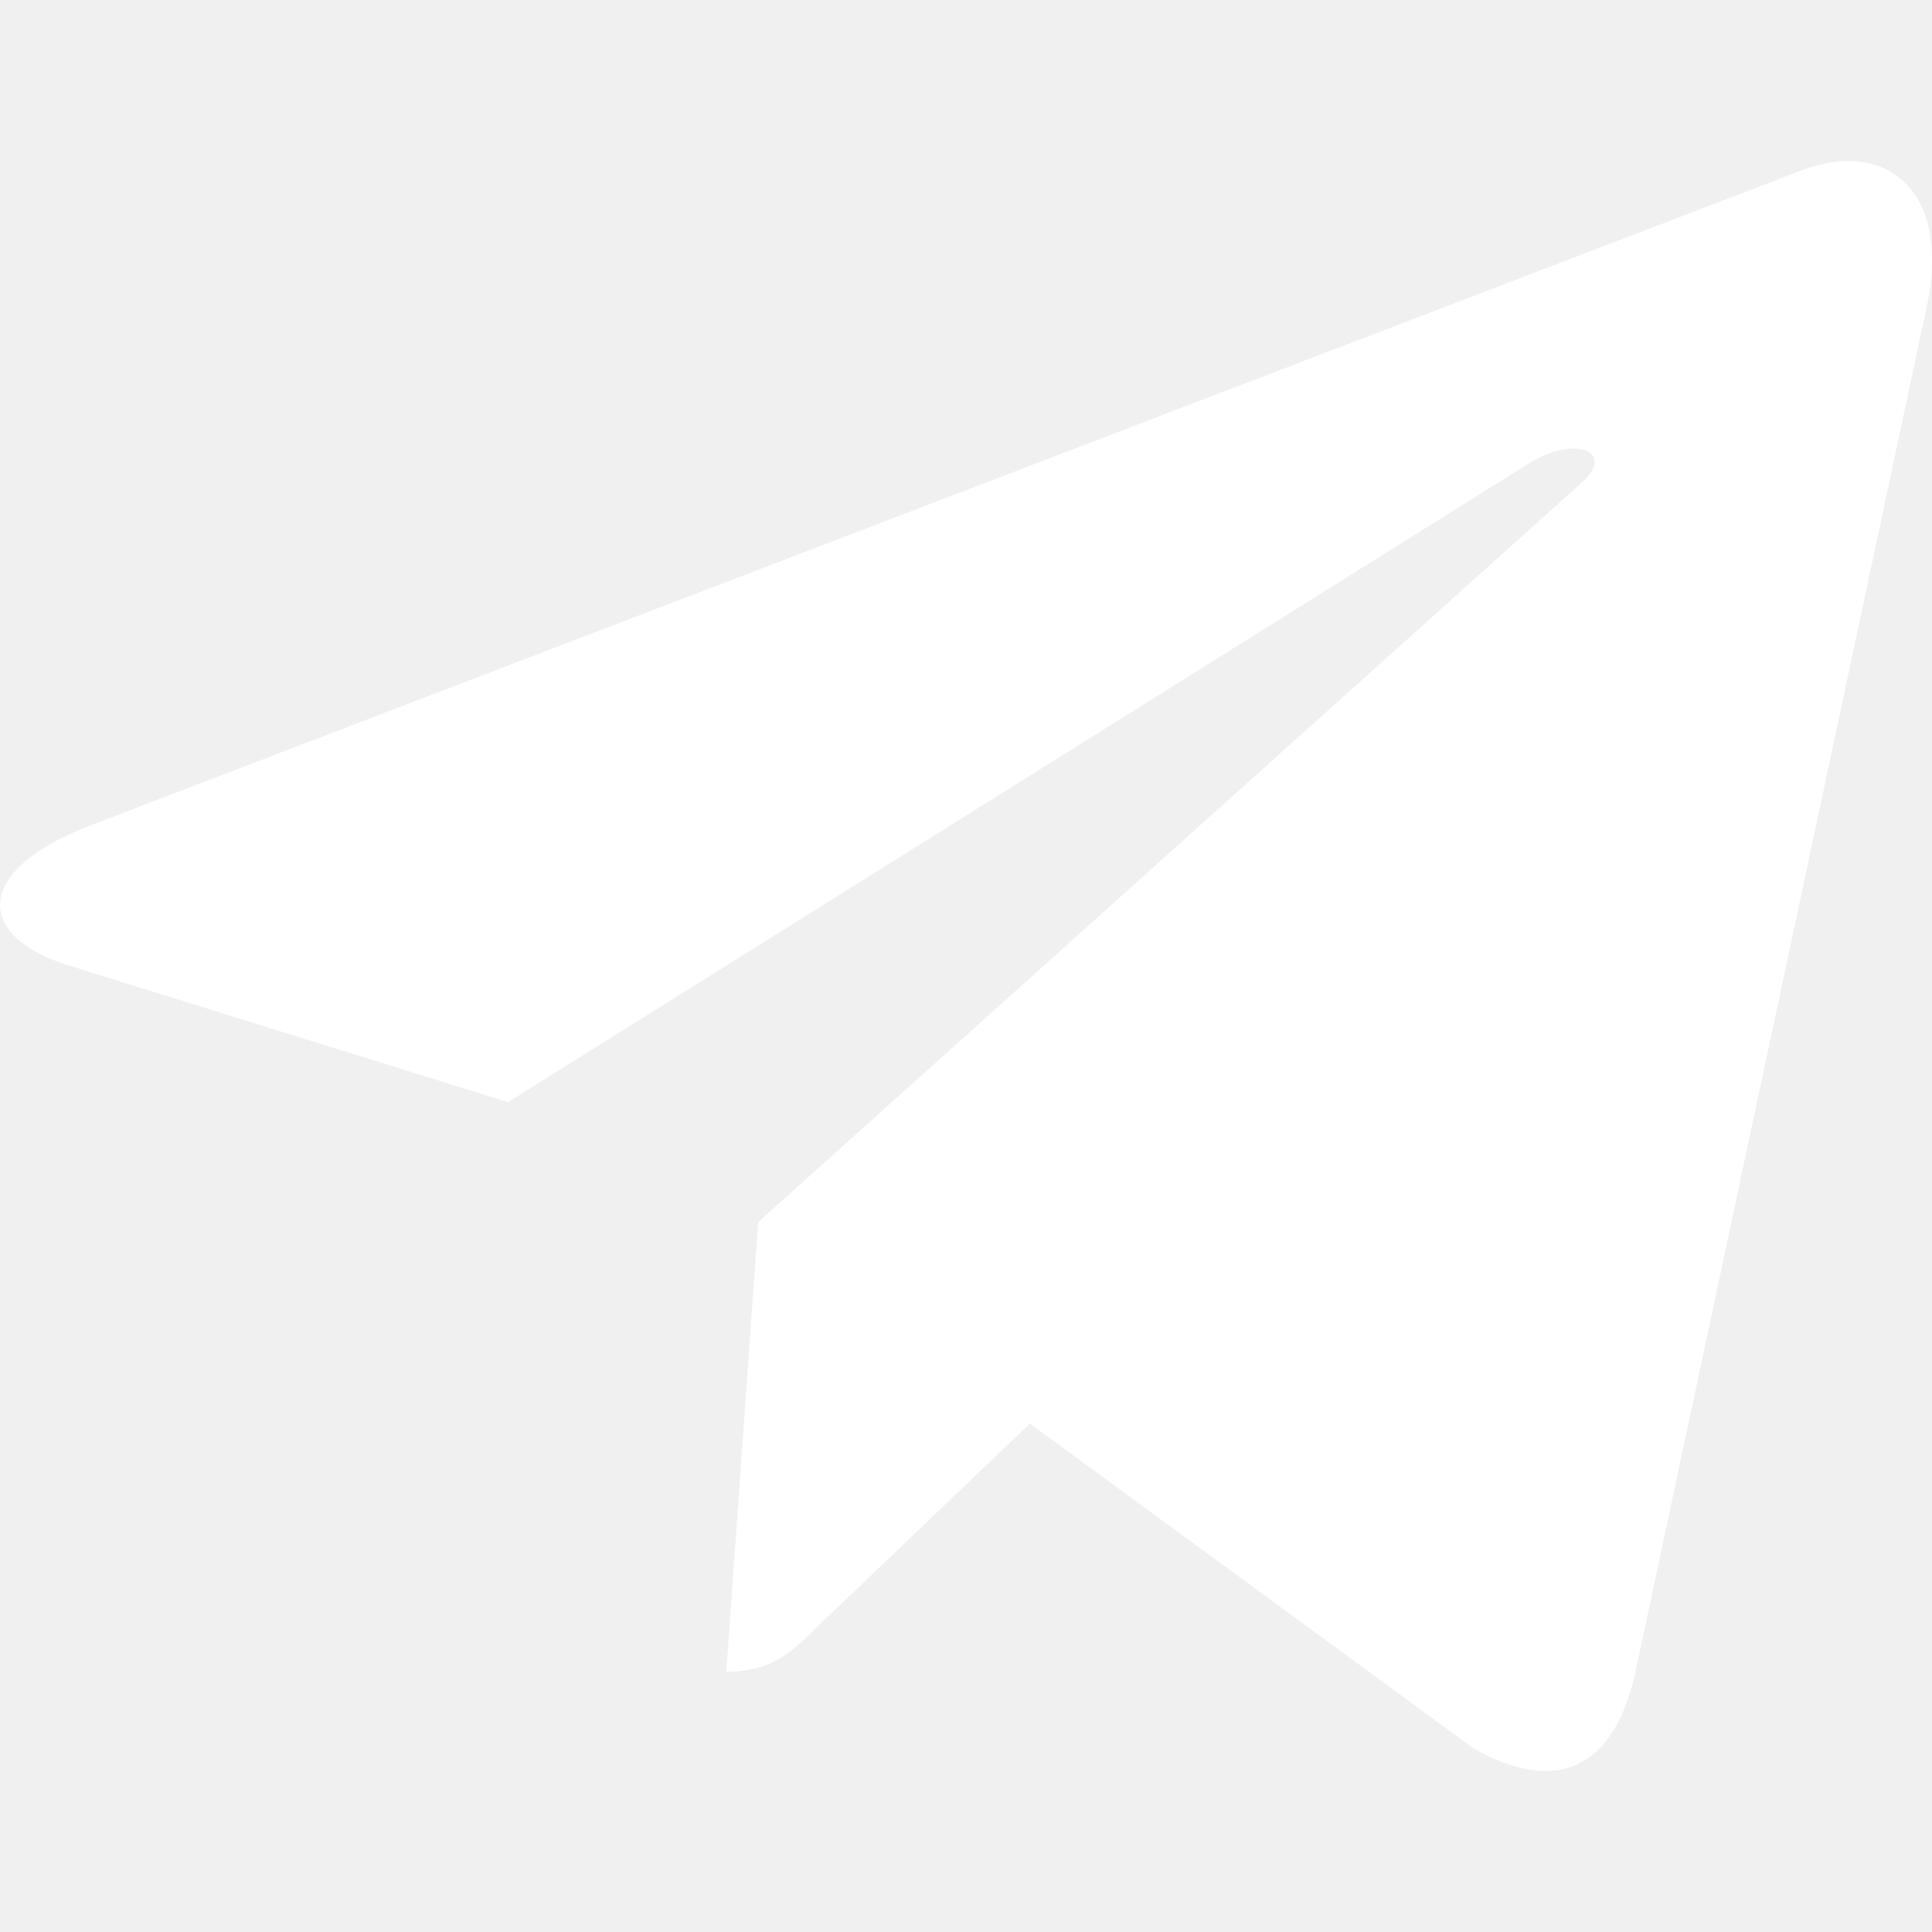
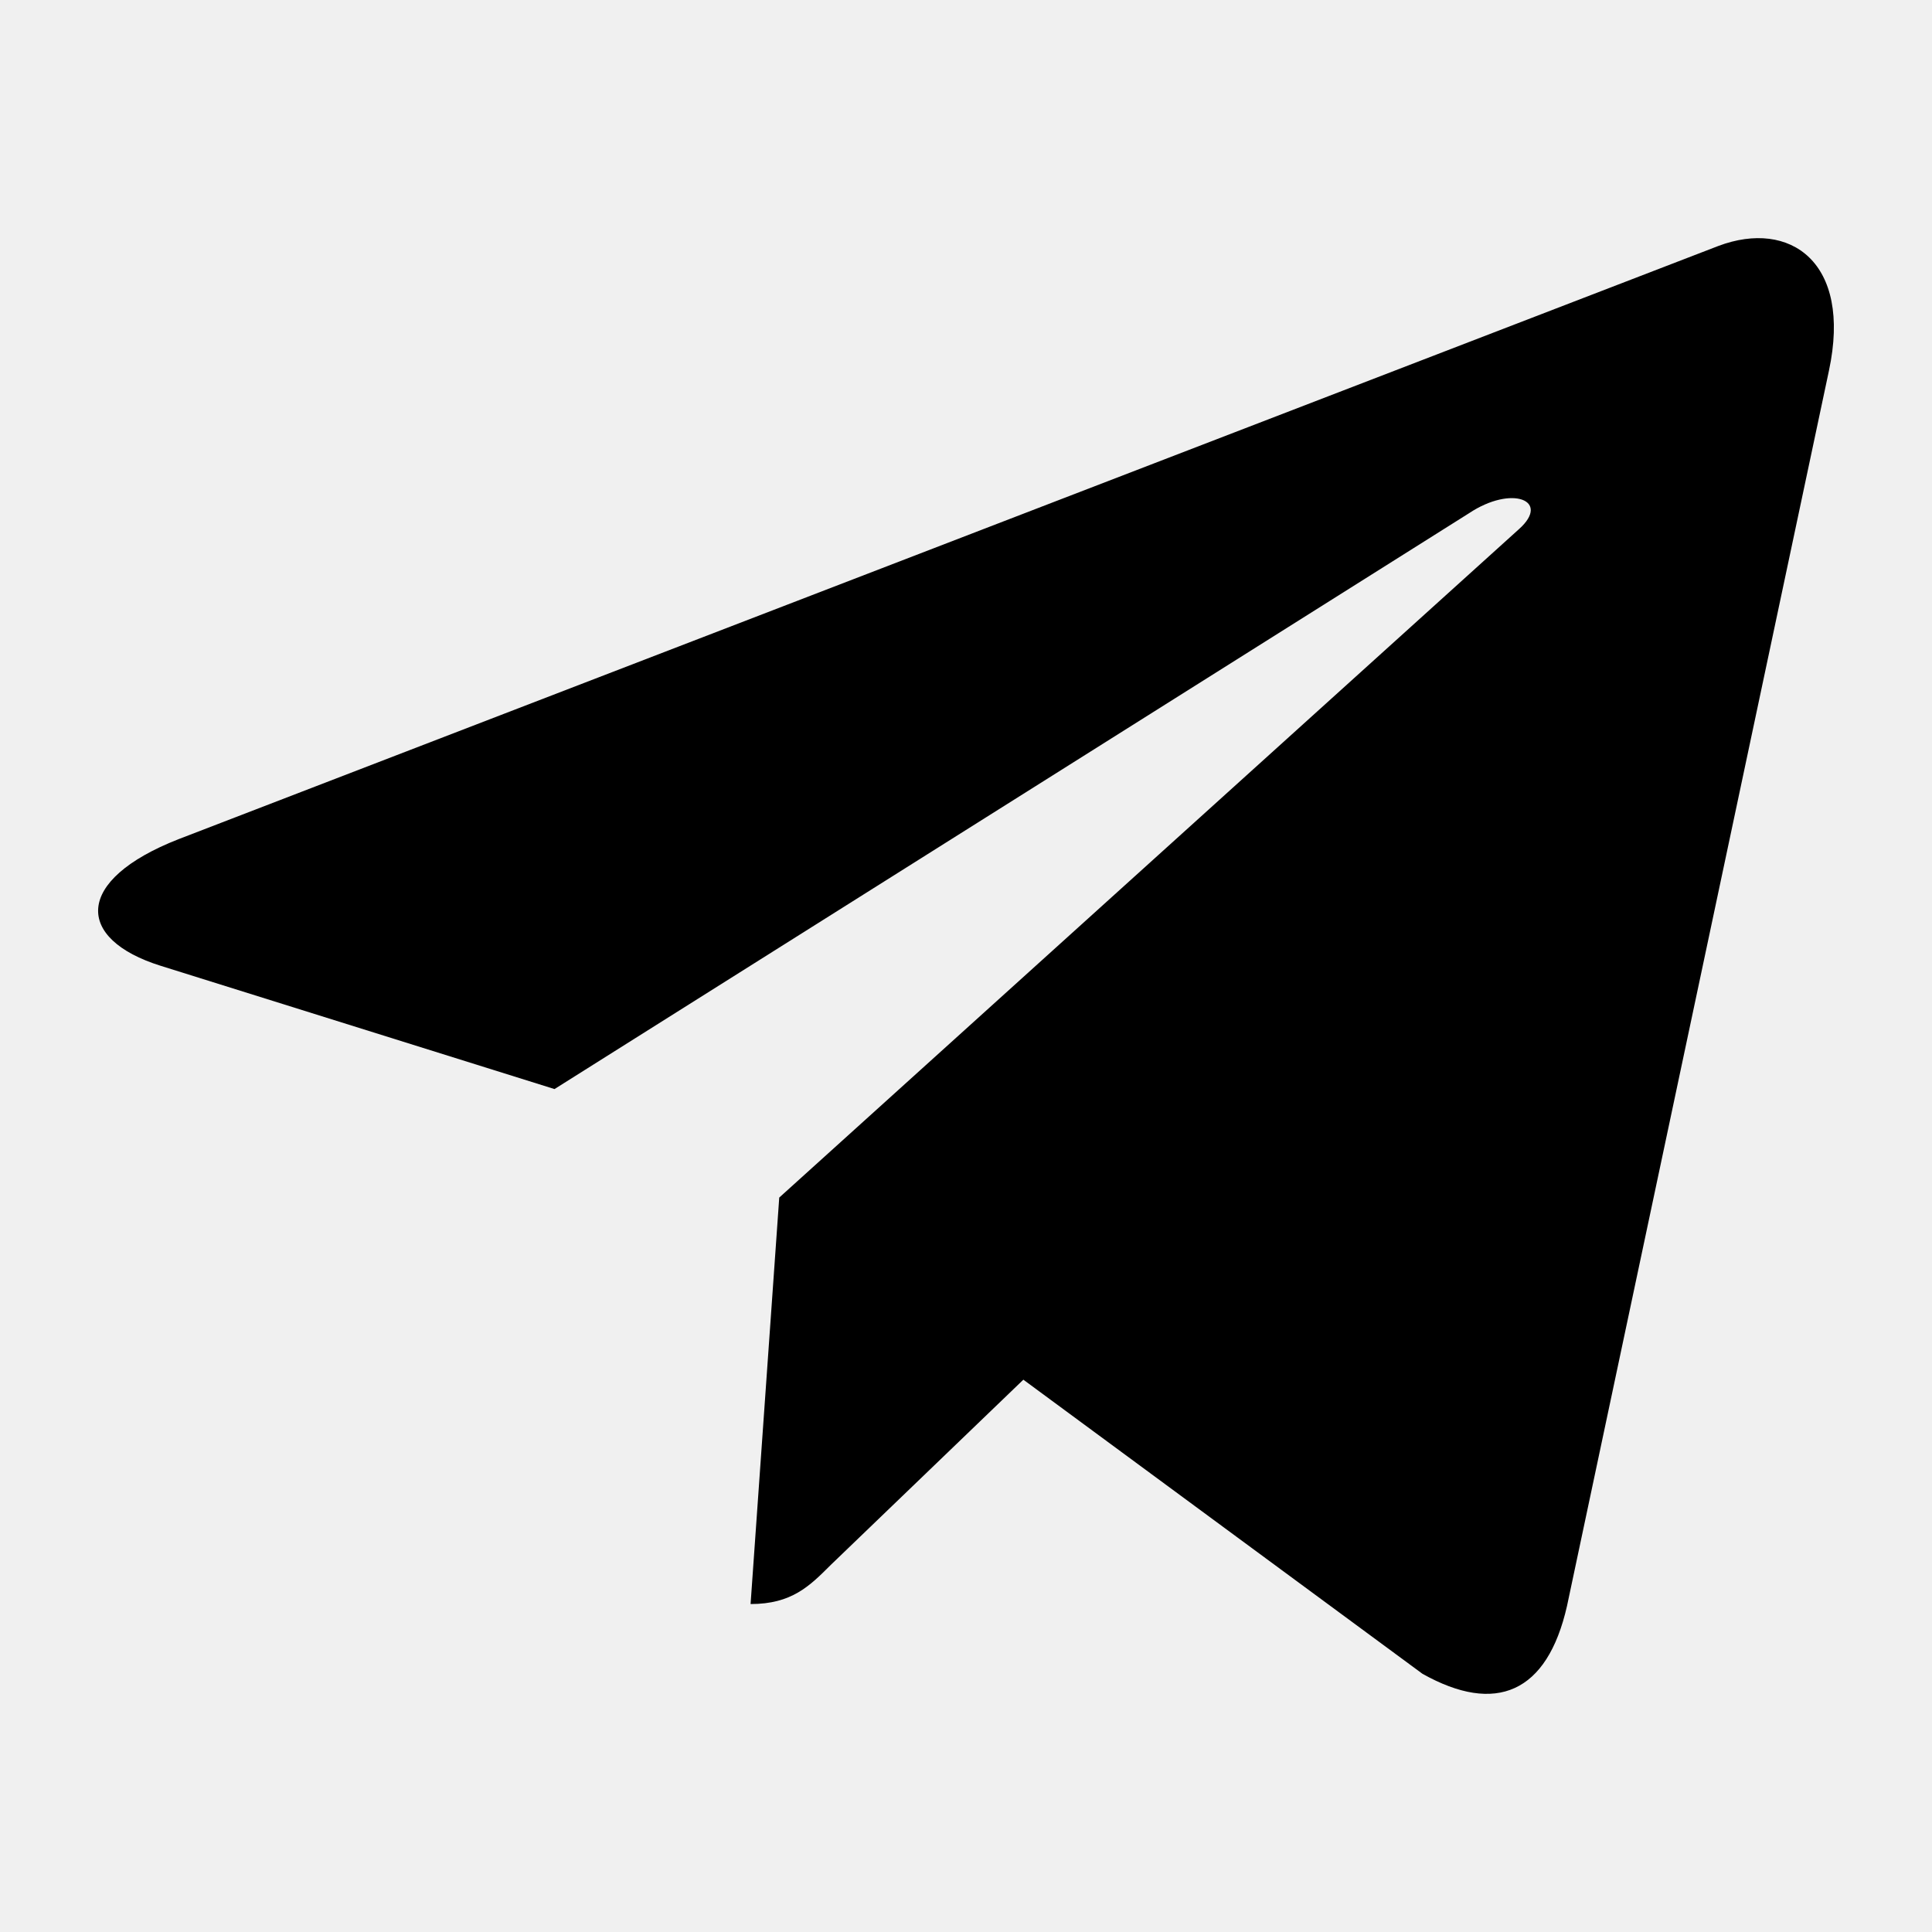
- <svg xmlns="http://www.w3.org/2000/svg" width="24" height="24" viewBox="0 0 24 24" fill="none">
-   <g clip-path="url(#clip0_1432_8772)">
-     <path d="M23.932 3.821L20.311 20.793C20.037 21.991 19.325 22.289 18.312 21.724L12.794 17.684L10.131 20.228C9.836 20.521 9.59 20.766 9.022 20.766L9.419 15.181L19.646 5.998C20.091 5.604 19.55 5.386 18.955 5.78L6.311 13.691L0.868 11.998C-0.316 11.631 -0.338 10.821 1.114 10.257L22.405 2.107C23.391 1.739 24.254 2.325 23.932 3.821V3.821Z" fill="white" />
+ <svg xmlns="http://www.w3.org/2000/svg" height="512px" style="enable-background:new 0 0 512 512;" version="1.1" viewBox="0 0 512 512" width="512px" xml:space="preserve">
+   <g id="comp_x5F_335-telegram">
+     <g>
+       <path d="M484.689,98.231l-69.417,327.37c-5.237,23.105-18.895,28.854-38.304,17.972L271.2,365.631l-51.034,49.086    c-5.647,5.647-10.372,10.372-21.256,10.372l7.598-107.722L402.539,140.23c8.523-7.598-1.848-11.809-13.247-4.21L146.95,288.614    L42.619,255.96c-22.694-7.086-23.104-22.695,4.723-33.579L455.423,65.166C474.316,58.081,490.85,69.375,484.689,98.231z" />
+     </g>
  </g>
-   <defs>
-     <clipPath id="clip0_1432_8772">
-       <rect width="24" height="24" fill="white" />
-     </clipPath>
-   </defs>
+   <g id="Layer_1" />
</svg>
